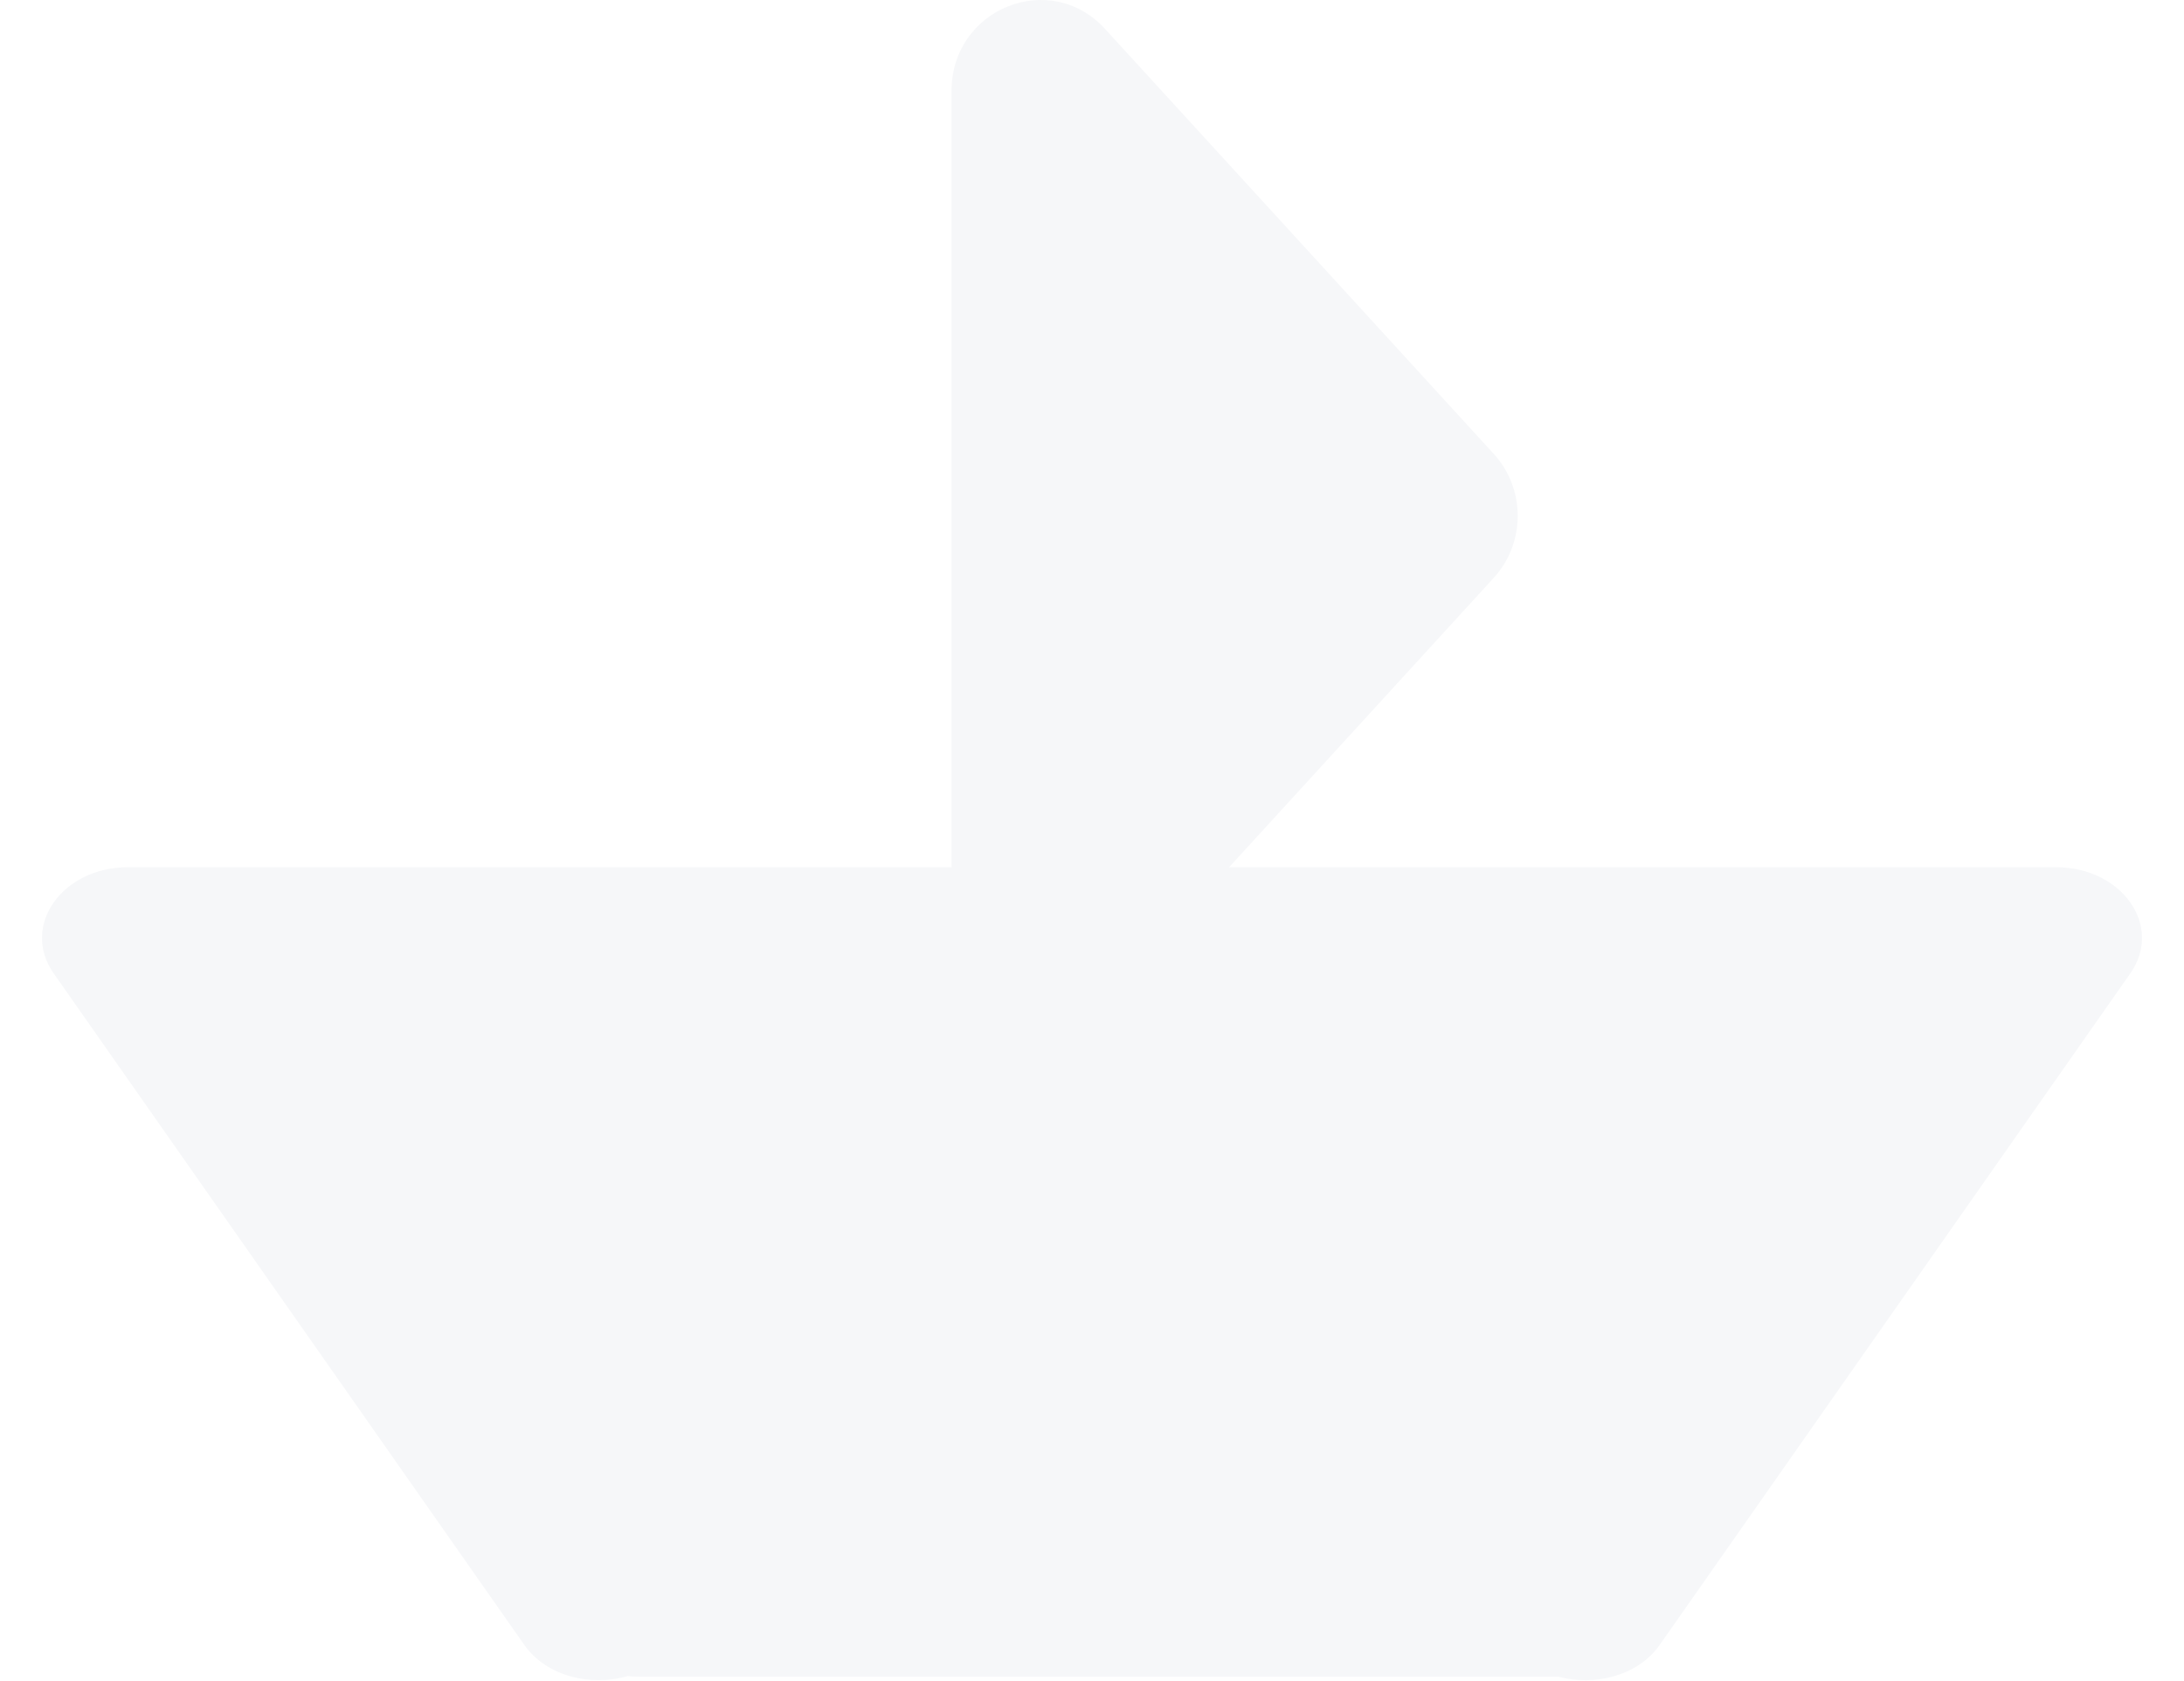
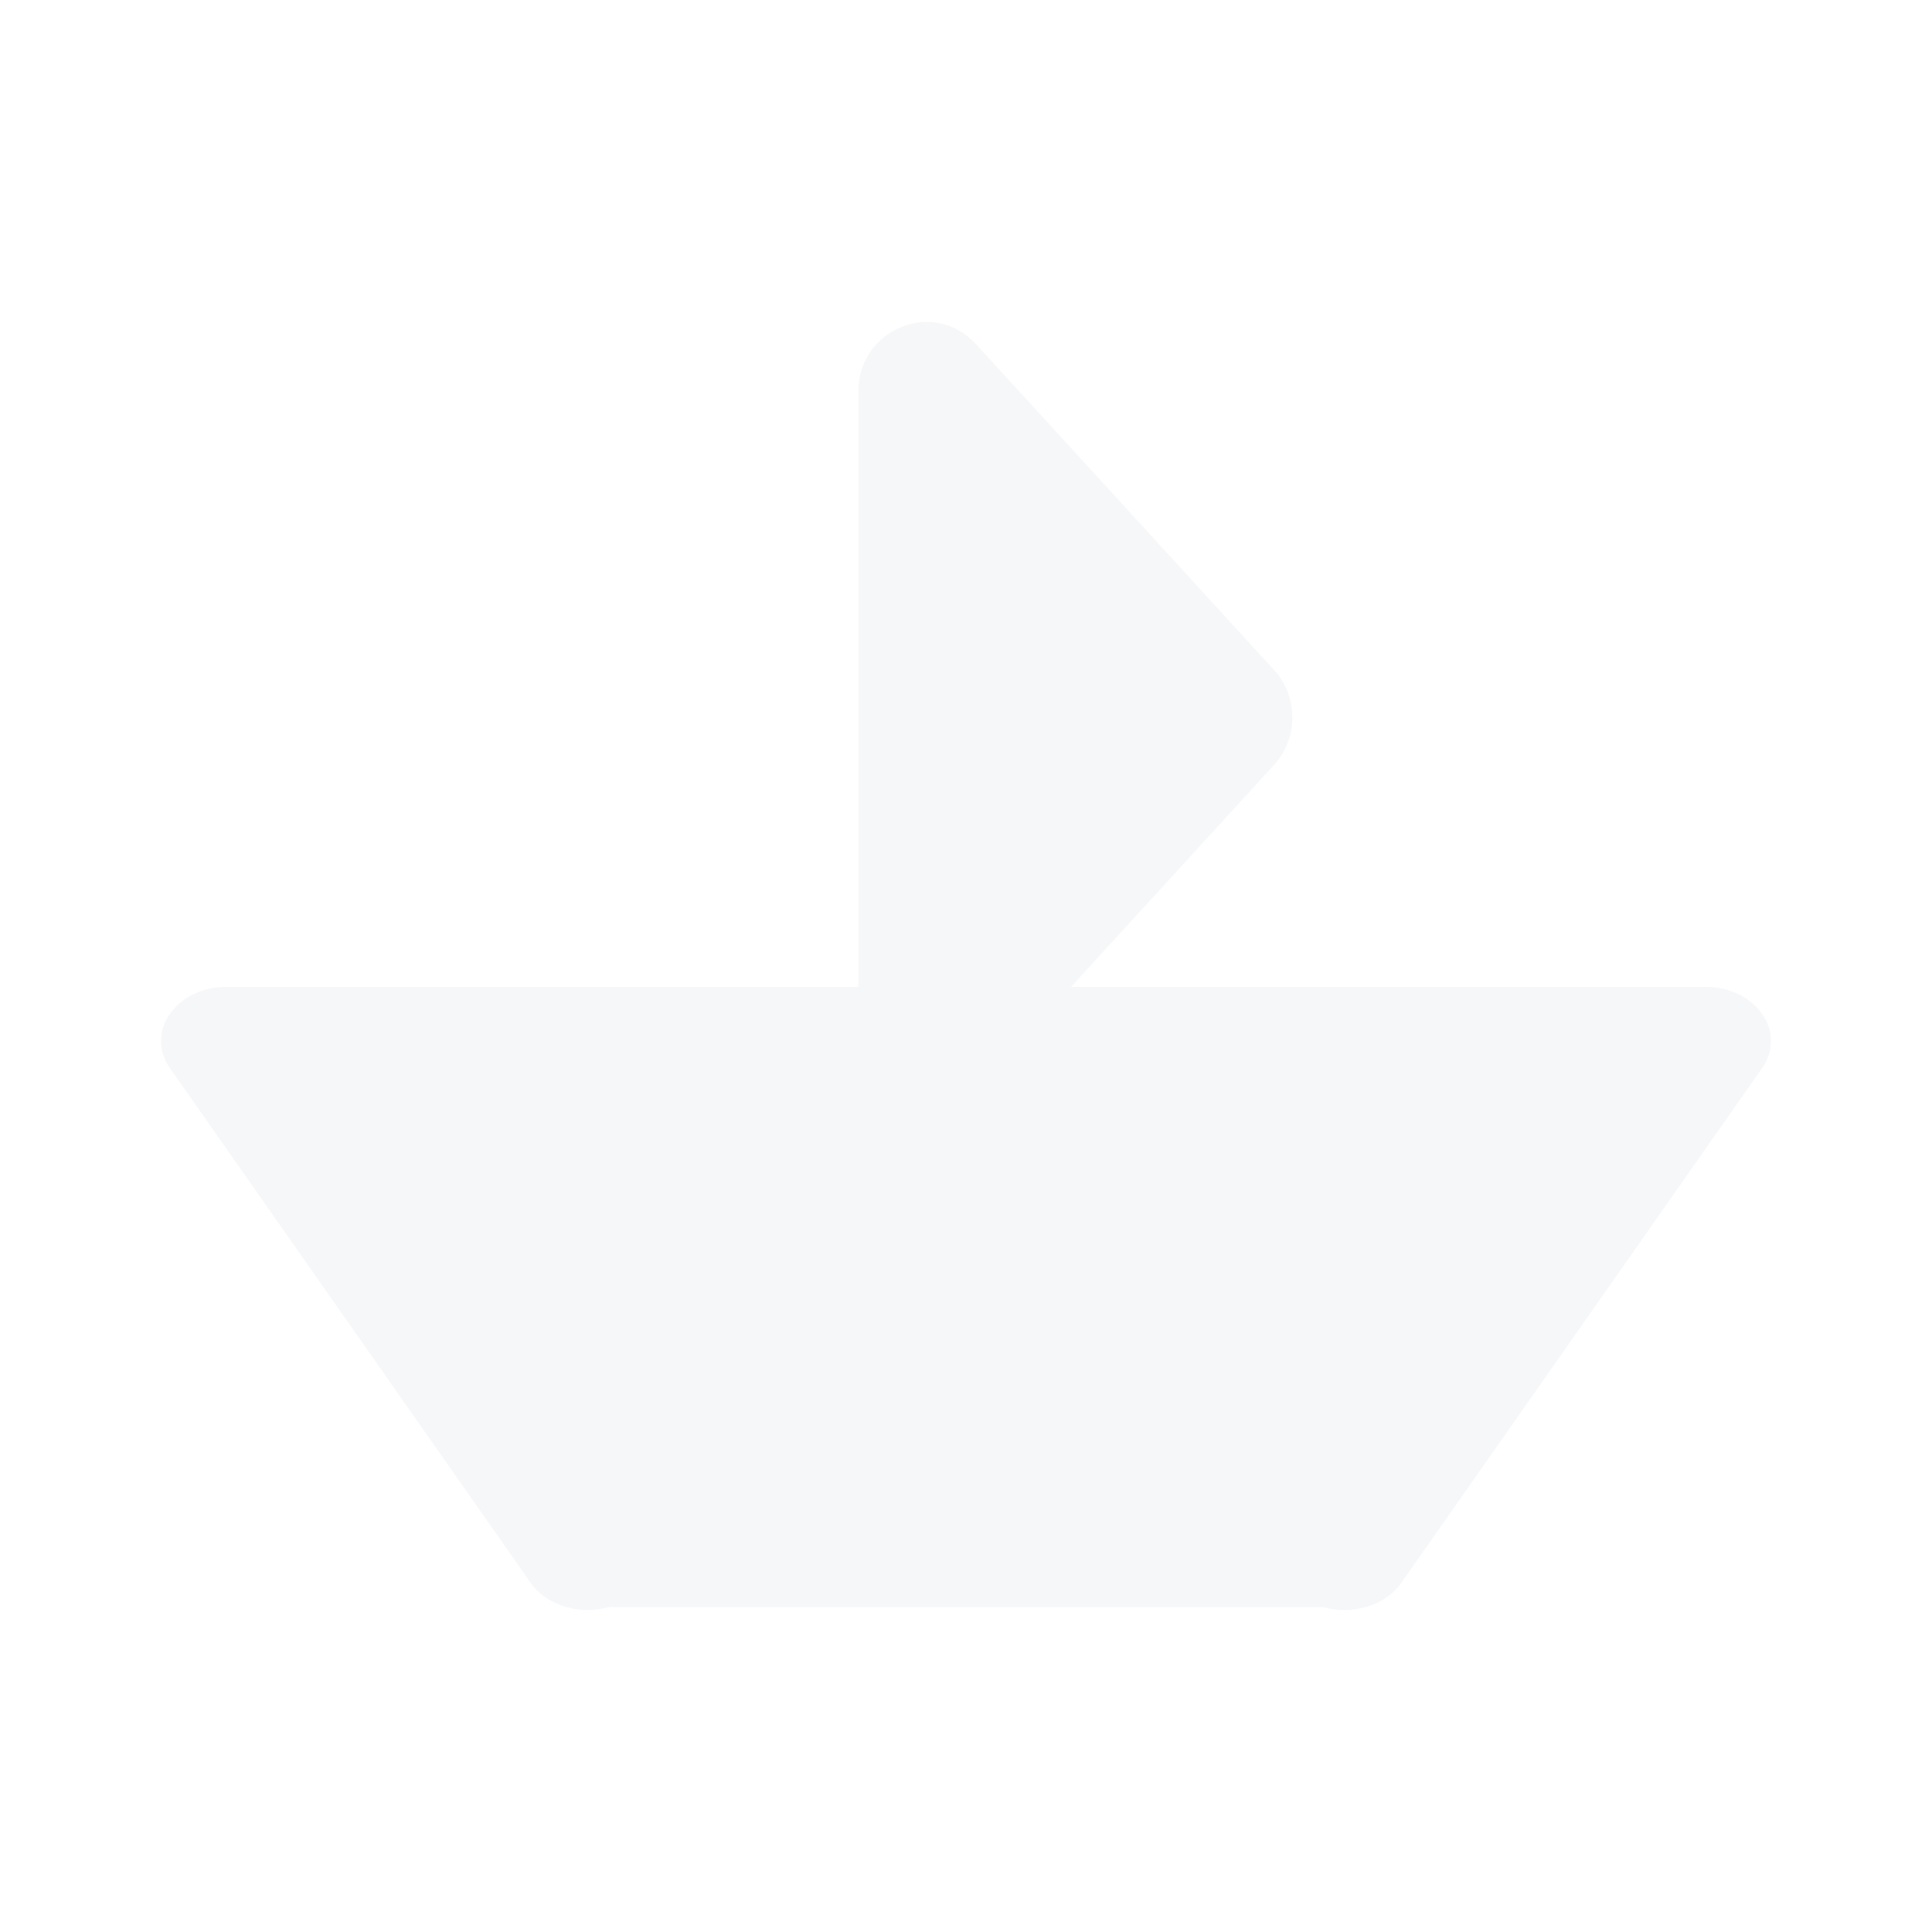
- <svg xmlns="http://www.w3.org/2000/svg" width="26" height="20" viewBox="0 0 26 20" fill="none">
-   <path fill-rule="evenodd" clip-rule="evenodd" d="M17.783 6.878C18.163 6.463 18.163 5.818 17.783 5.403L13.155 0.344C12.501 -0.371 11.328 0.102 11.328 1.082V10.323H1.523C0.737 10.323 0.245 11.024 0.638 11.585L6.241 19.579C6.505 19.955 7.033 20.079 7.472 19.951C7.514 19.956 7.557 19.958 7.601 19.958H18.552C18.985 20.075 19.5 19.949 19.759 19.579L25.362 11.585C25.755 11.024 25.263 10.323 24.477 10.323H14.632L17.783 6.878Z" fill="#F6F7F9" />
+ <svg xmlns="http://www.w3.org/2000/svg" width="30" height="30" viewBox="0 0 30 30" fill="none">
+   <path fill-rule="evenodd" clip-rule="evenodd" d="M19.783 11.878C20.163 11.463 20.163 10.818 19.783 10.403L15.155 5.344C14.501 4.629 13.328 5.103 13.328 6.082V15.323H3.523C2.737 15.323 2.245 16.024 2.638 16.585L8.241 24.579C8.505 24.955 9.033 25.079 9.472 24.951C9.514 24.956 9.557 24.958 9.601 24.958H20.552C20.985 25.075 21.5 24.949 21.759 24.579L27.362 16.585C27.755 16.024 27.263 15.323 26.477 15.323H16.632L19.783 11.878Z" fill="#F6F7F9" />
</svg>
